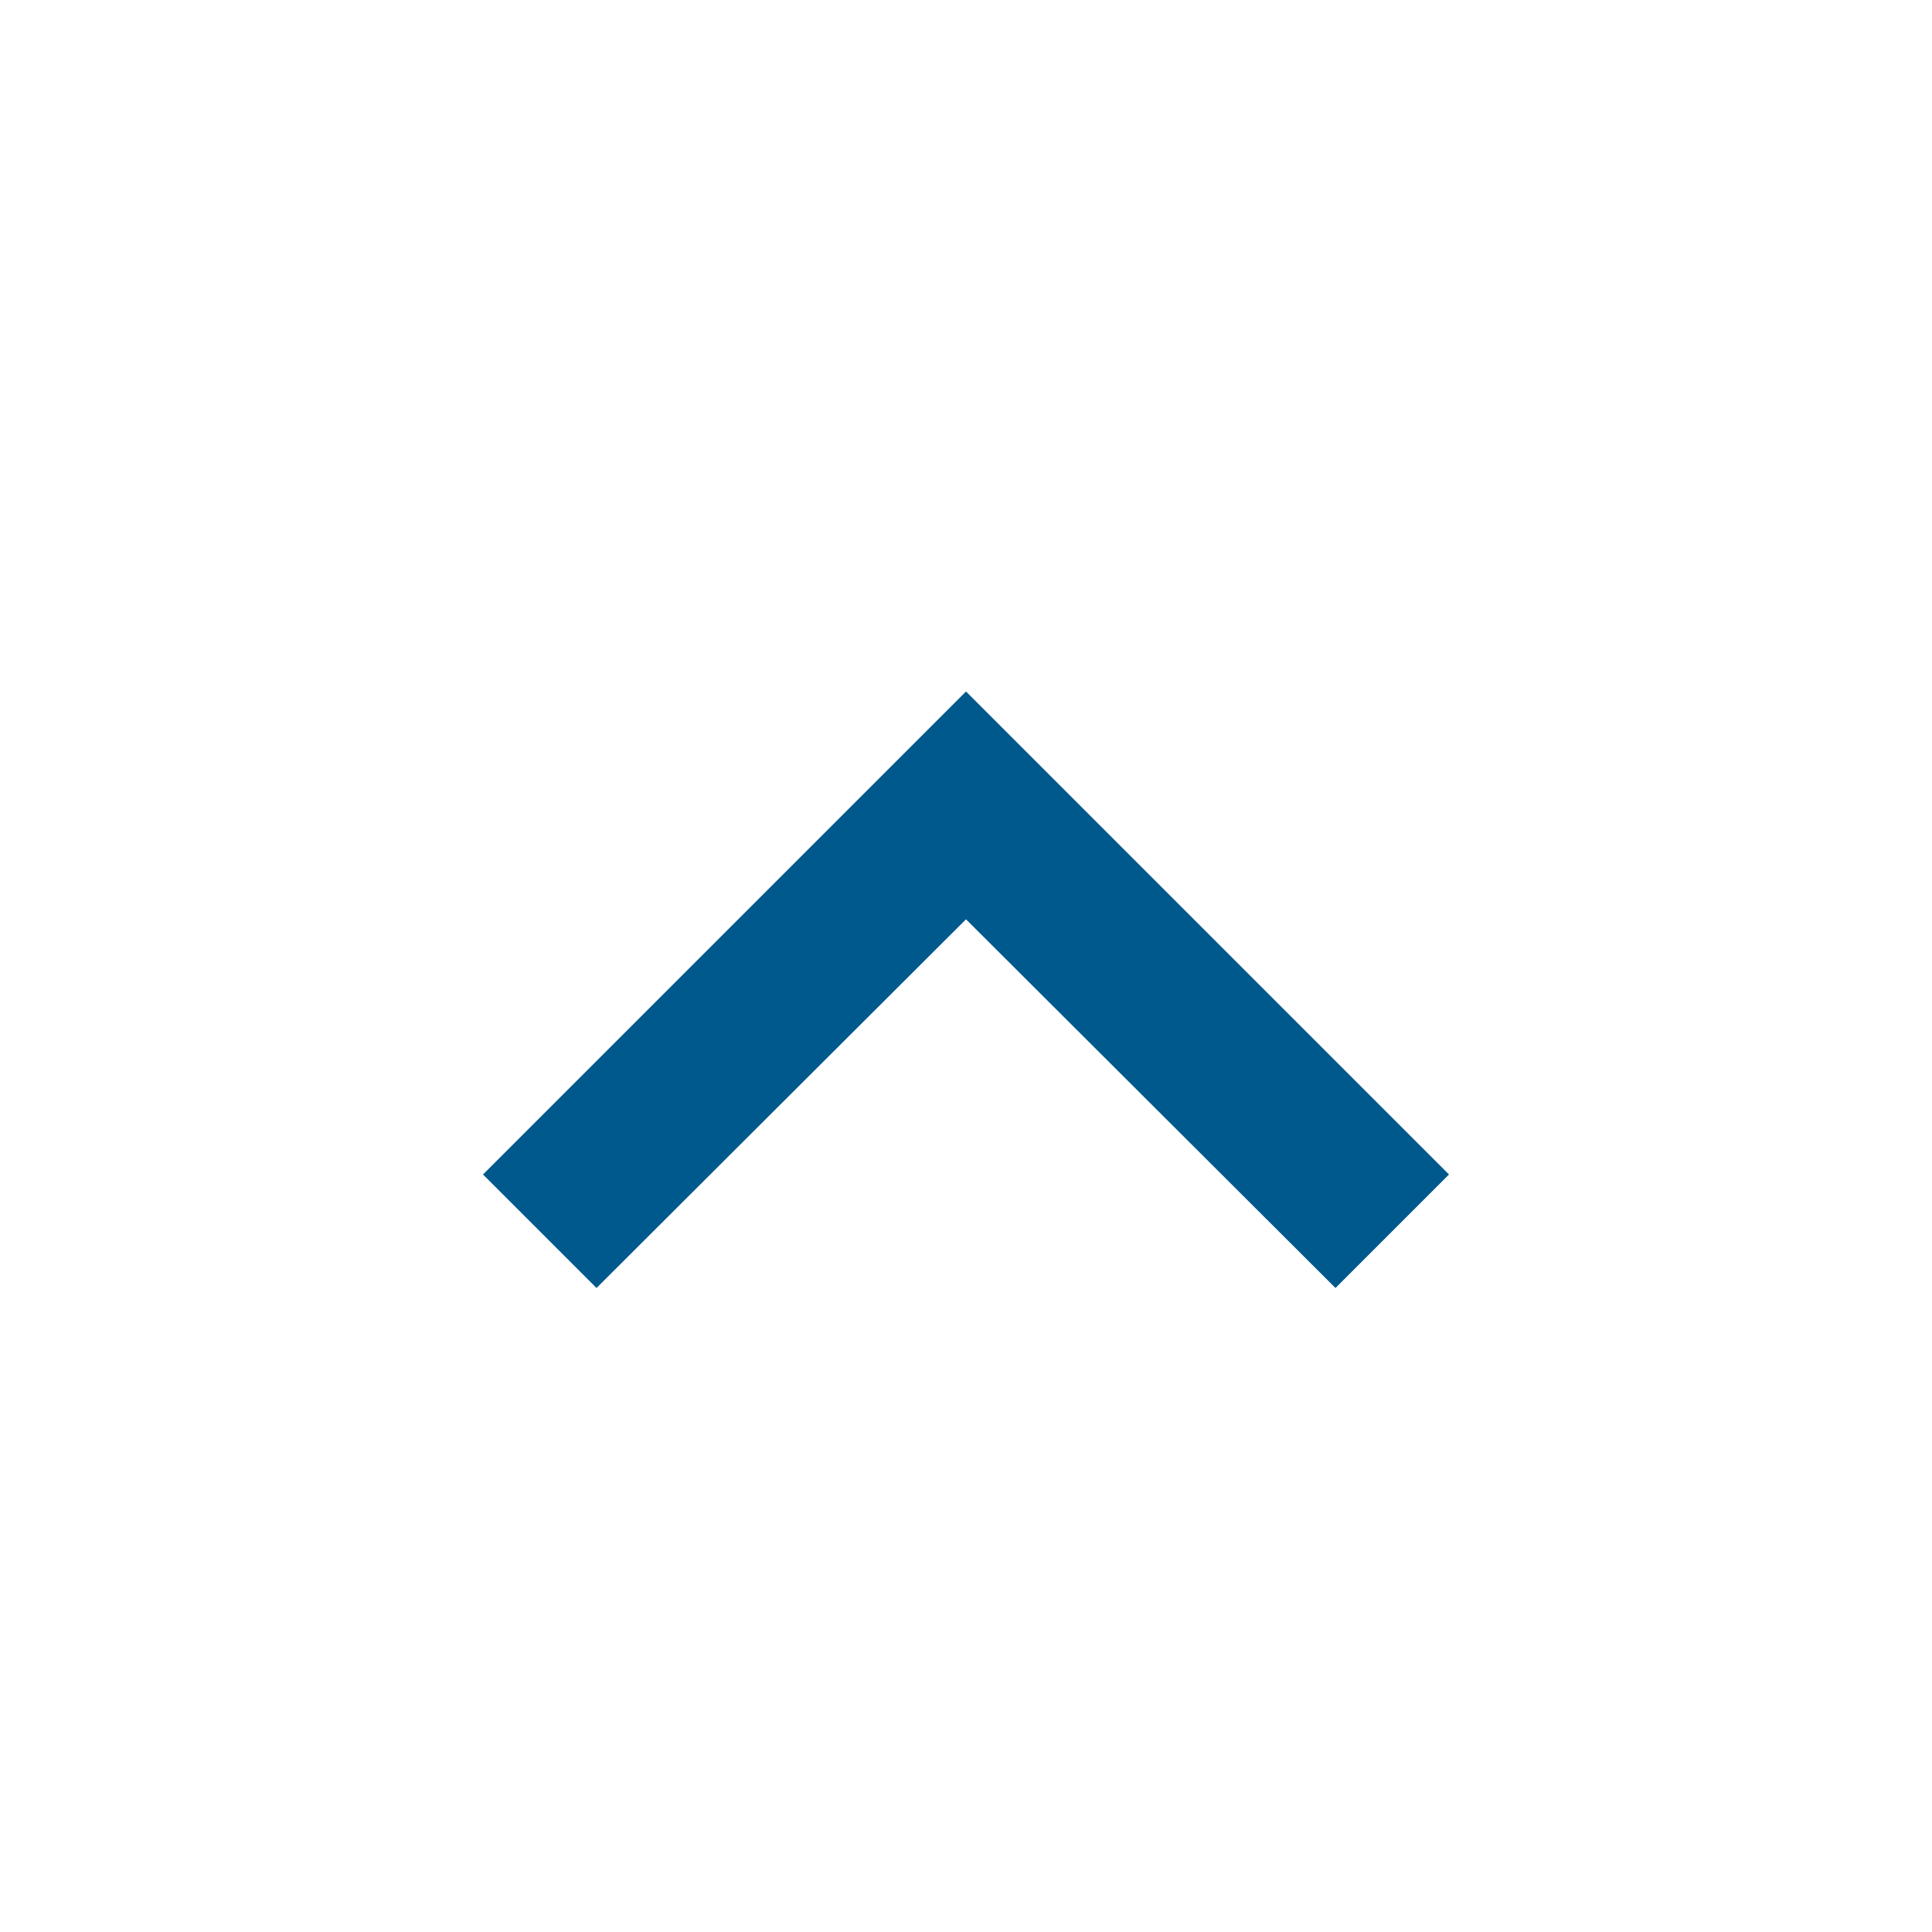
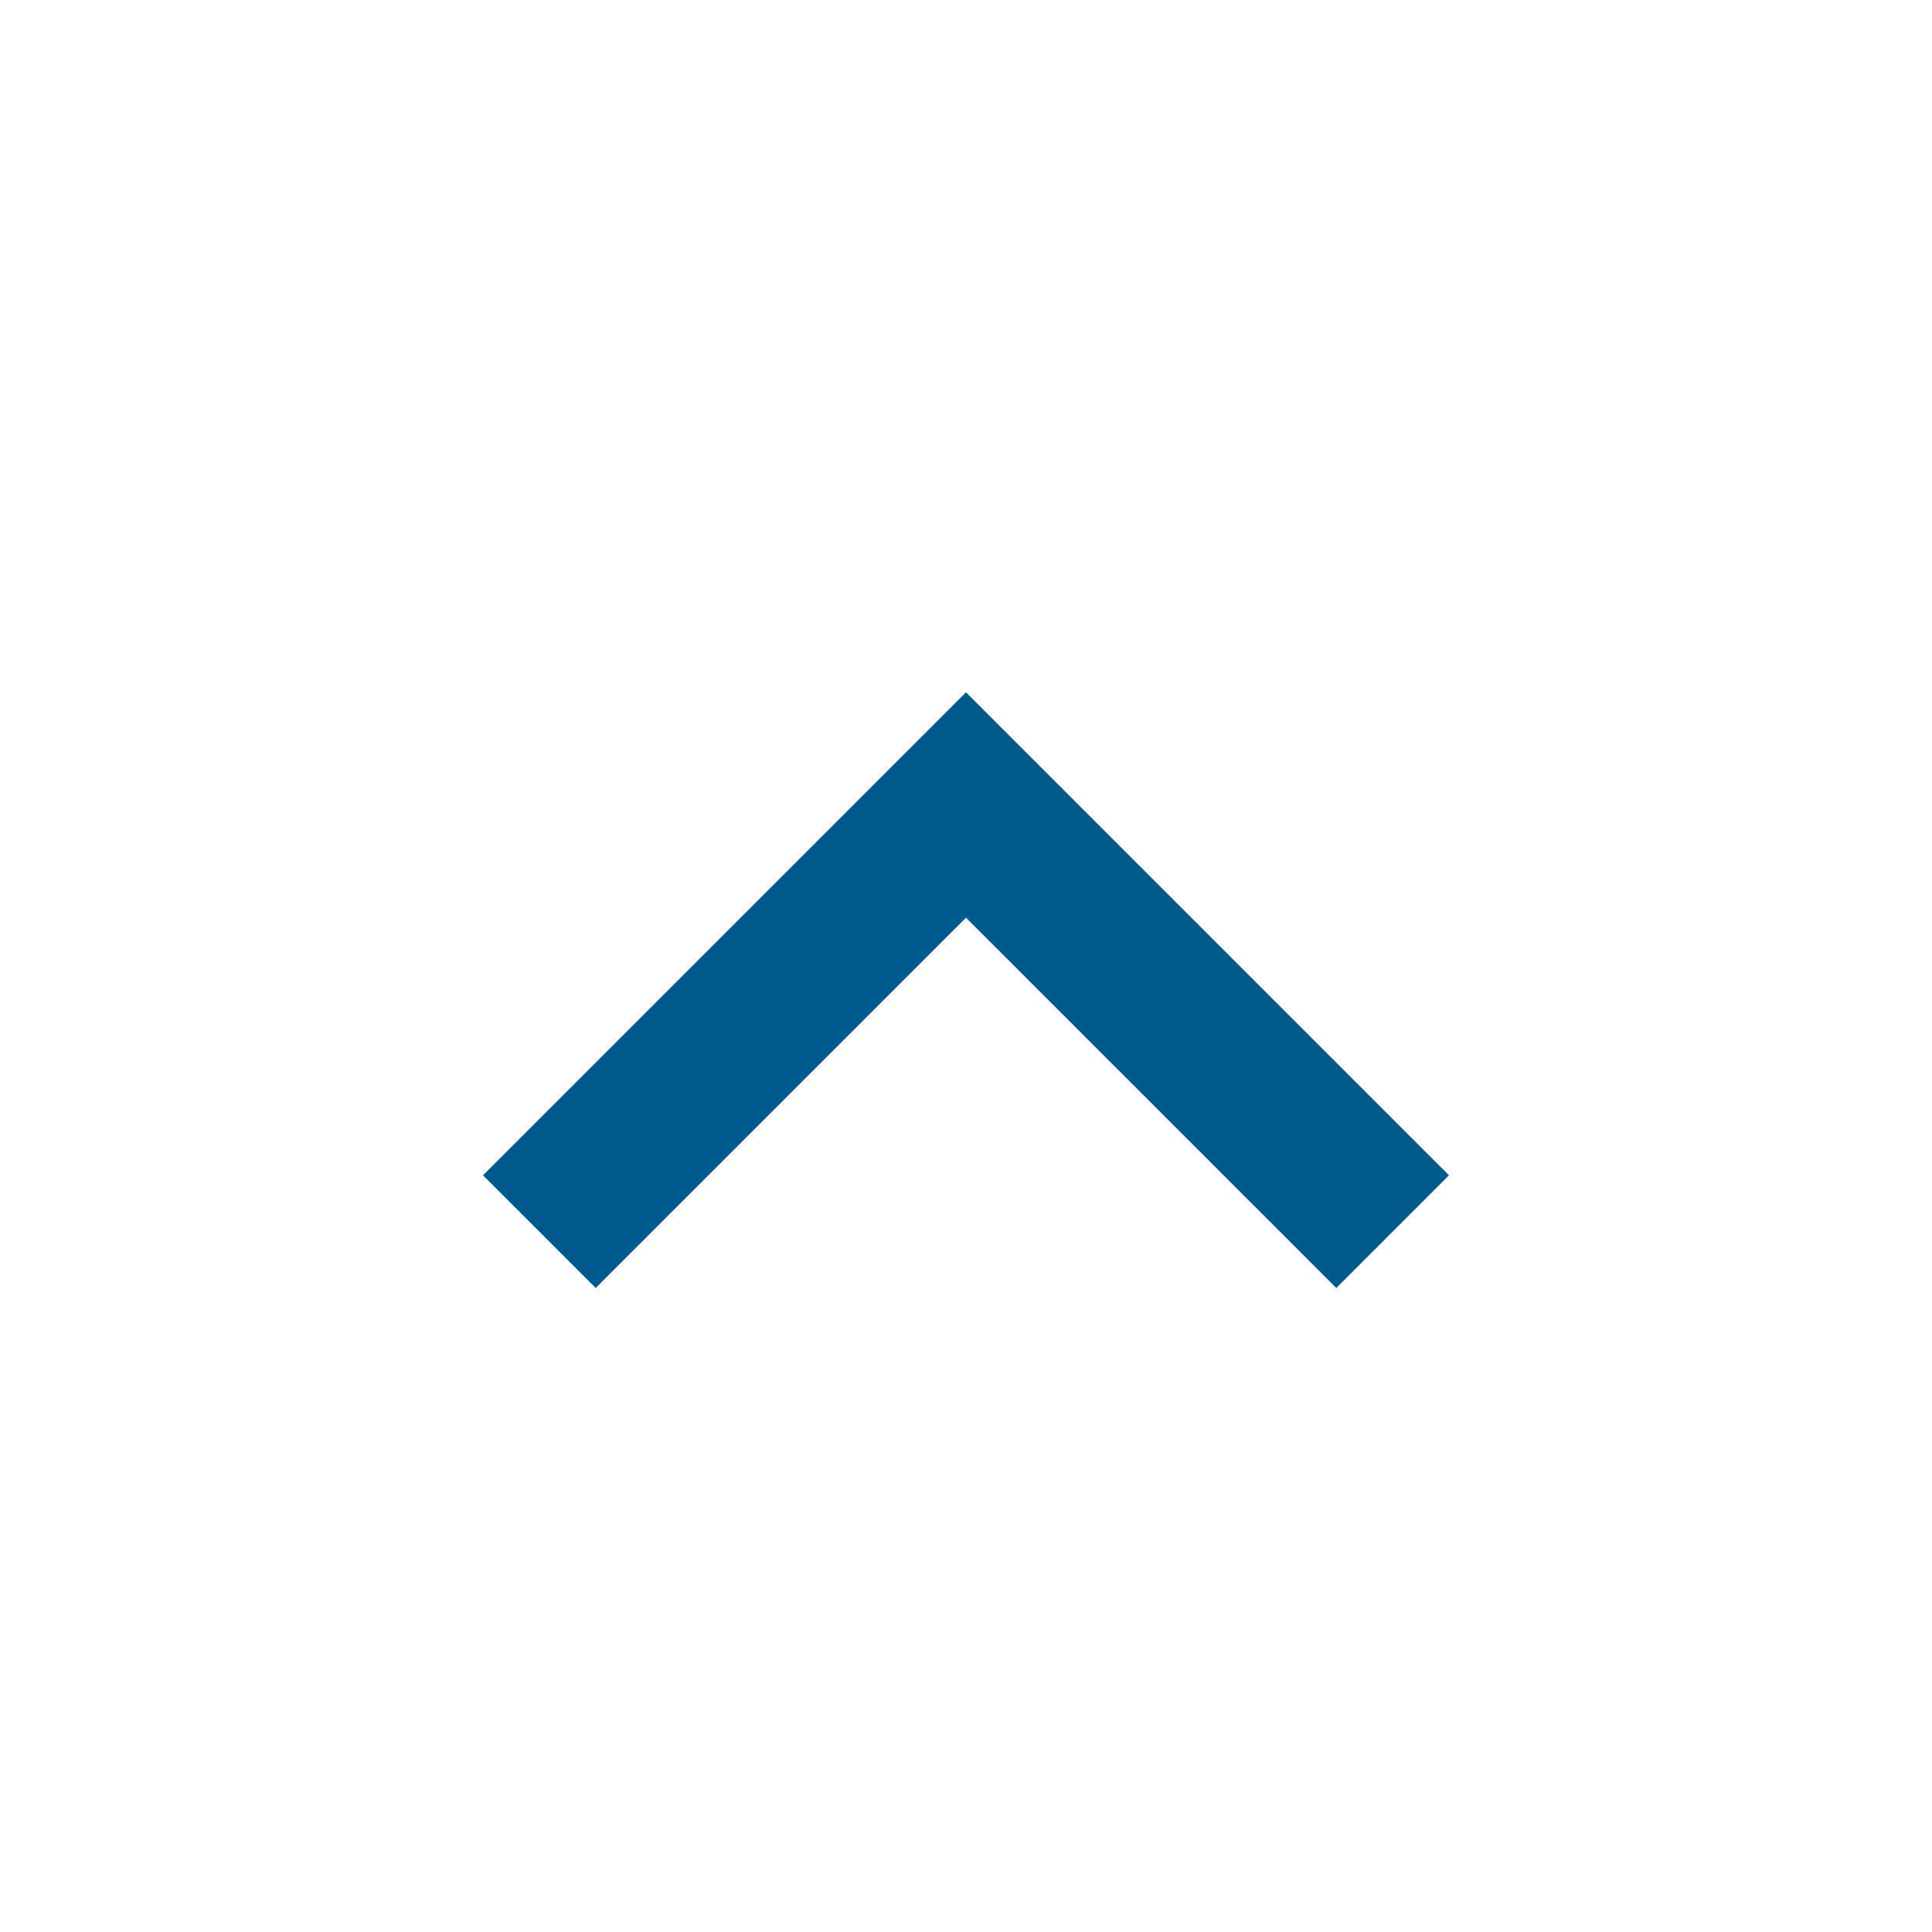
- <svg xmlns="http://www.w3.org/2000/svg" width="48px" height="48px" viewBox="0 0 48 48" version="1.1">
-   <g id="Icon/arrow-up-defaultblue" stroke="none" stroke-width="1" fill="none" fill-rule="evenodd">
-     <polygon id="Path" fill="#00598C" transform="translate(24, 24.59) rotate(180) translate(-24, -24.59) " points="14.82 17.18 24 26.34 33.18 17.18 36 20 24 32 12 20" />
-   </g>
+ <svg xmlns="http://www.w3.org/2000/svg" version="1.1" x="0px" y="0px" viewBox="0 0 48 48" style="enable-background:new 0 0 48 48;" xml:space="preserve">
+   <style type="text/css">
+ 	.st0{fill-rule:evenodd;clip-rule:evenodd;fill:#00598C;}
+ </style>
+   <path class="st0" d="M33.2,32L24,22.8L14.8,32L12,29.2l12-12l12,12L33.2,32z" />
</svg>
